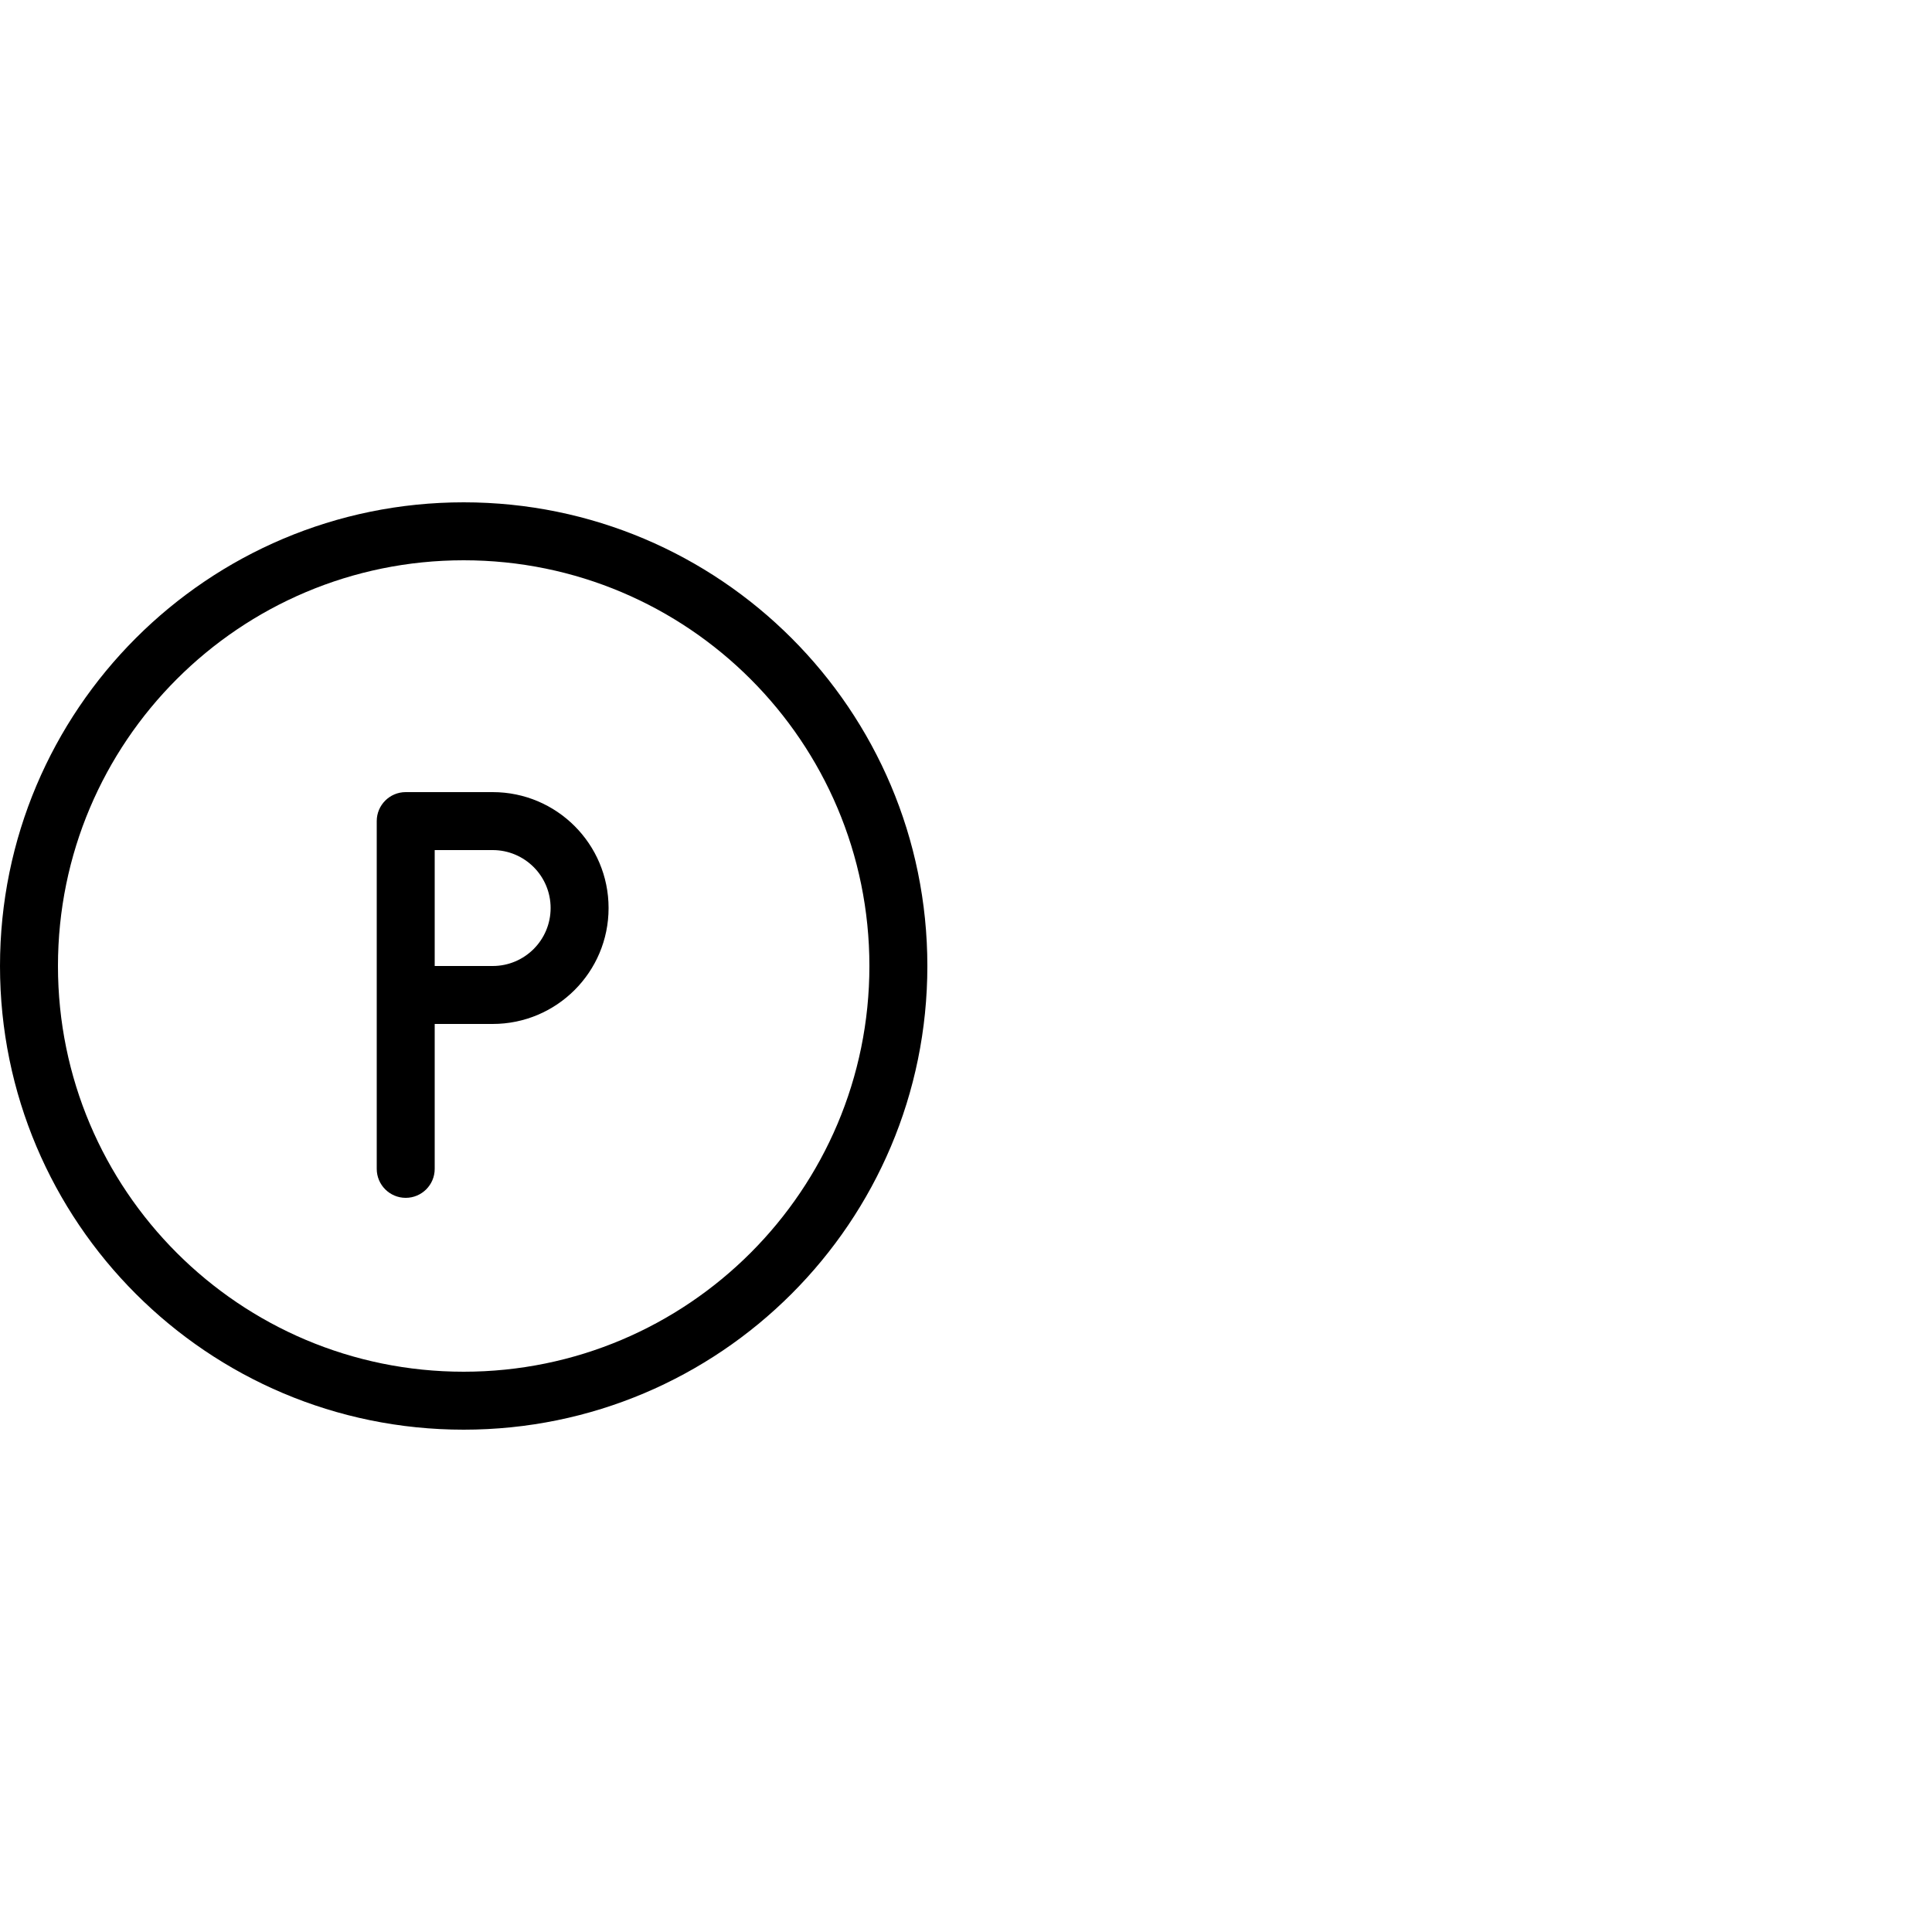
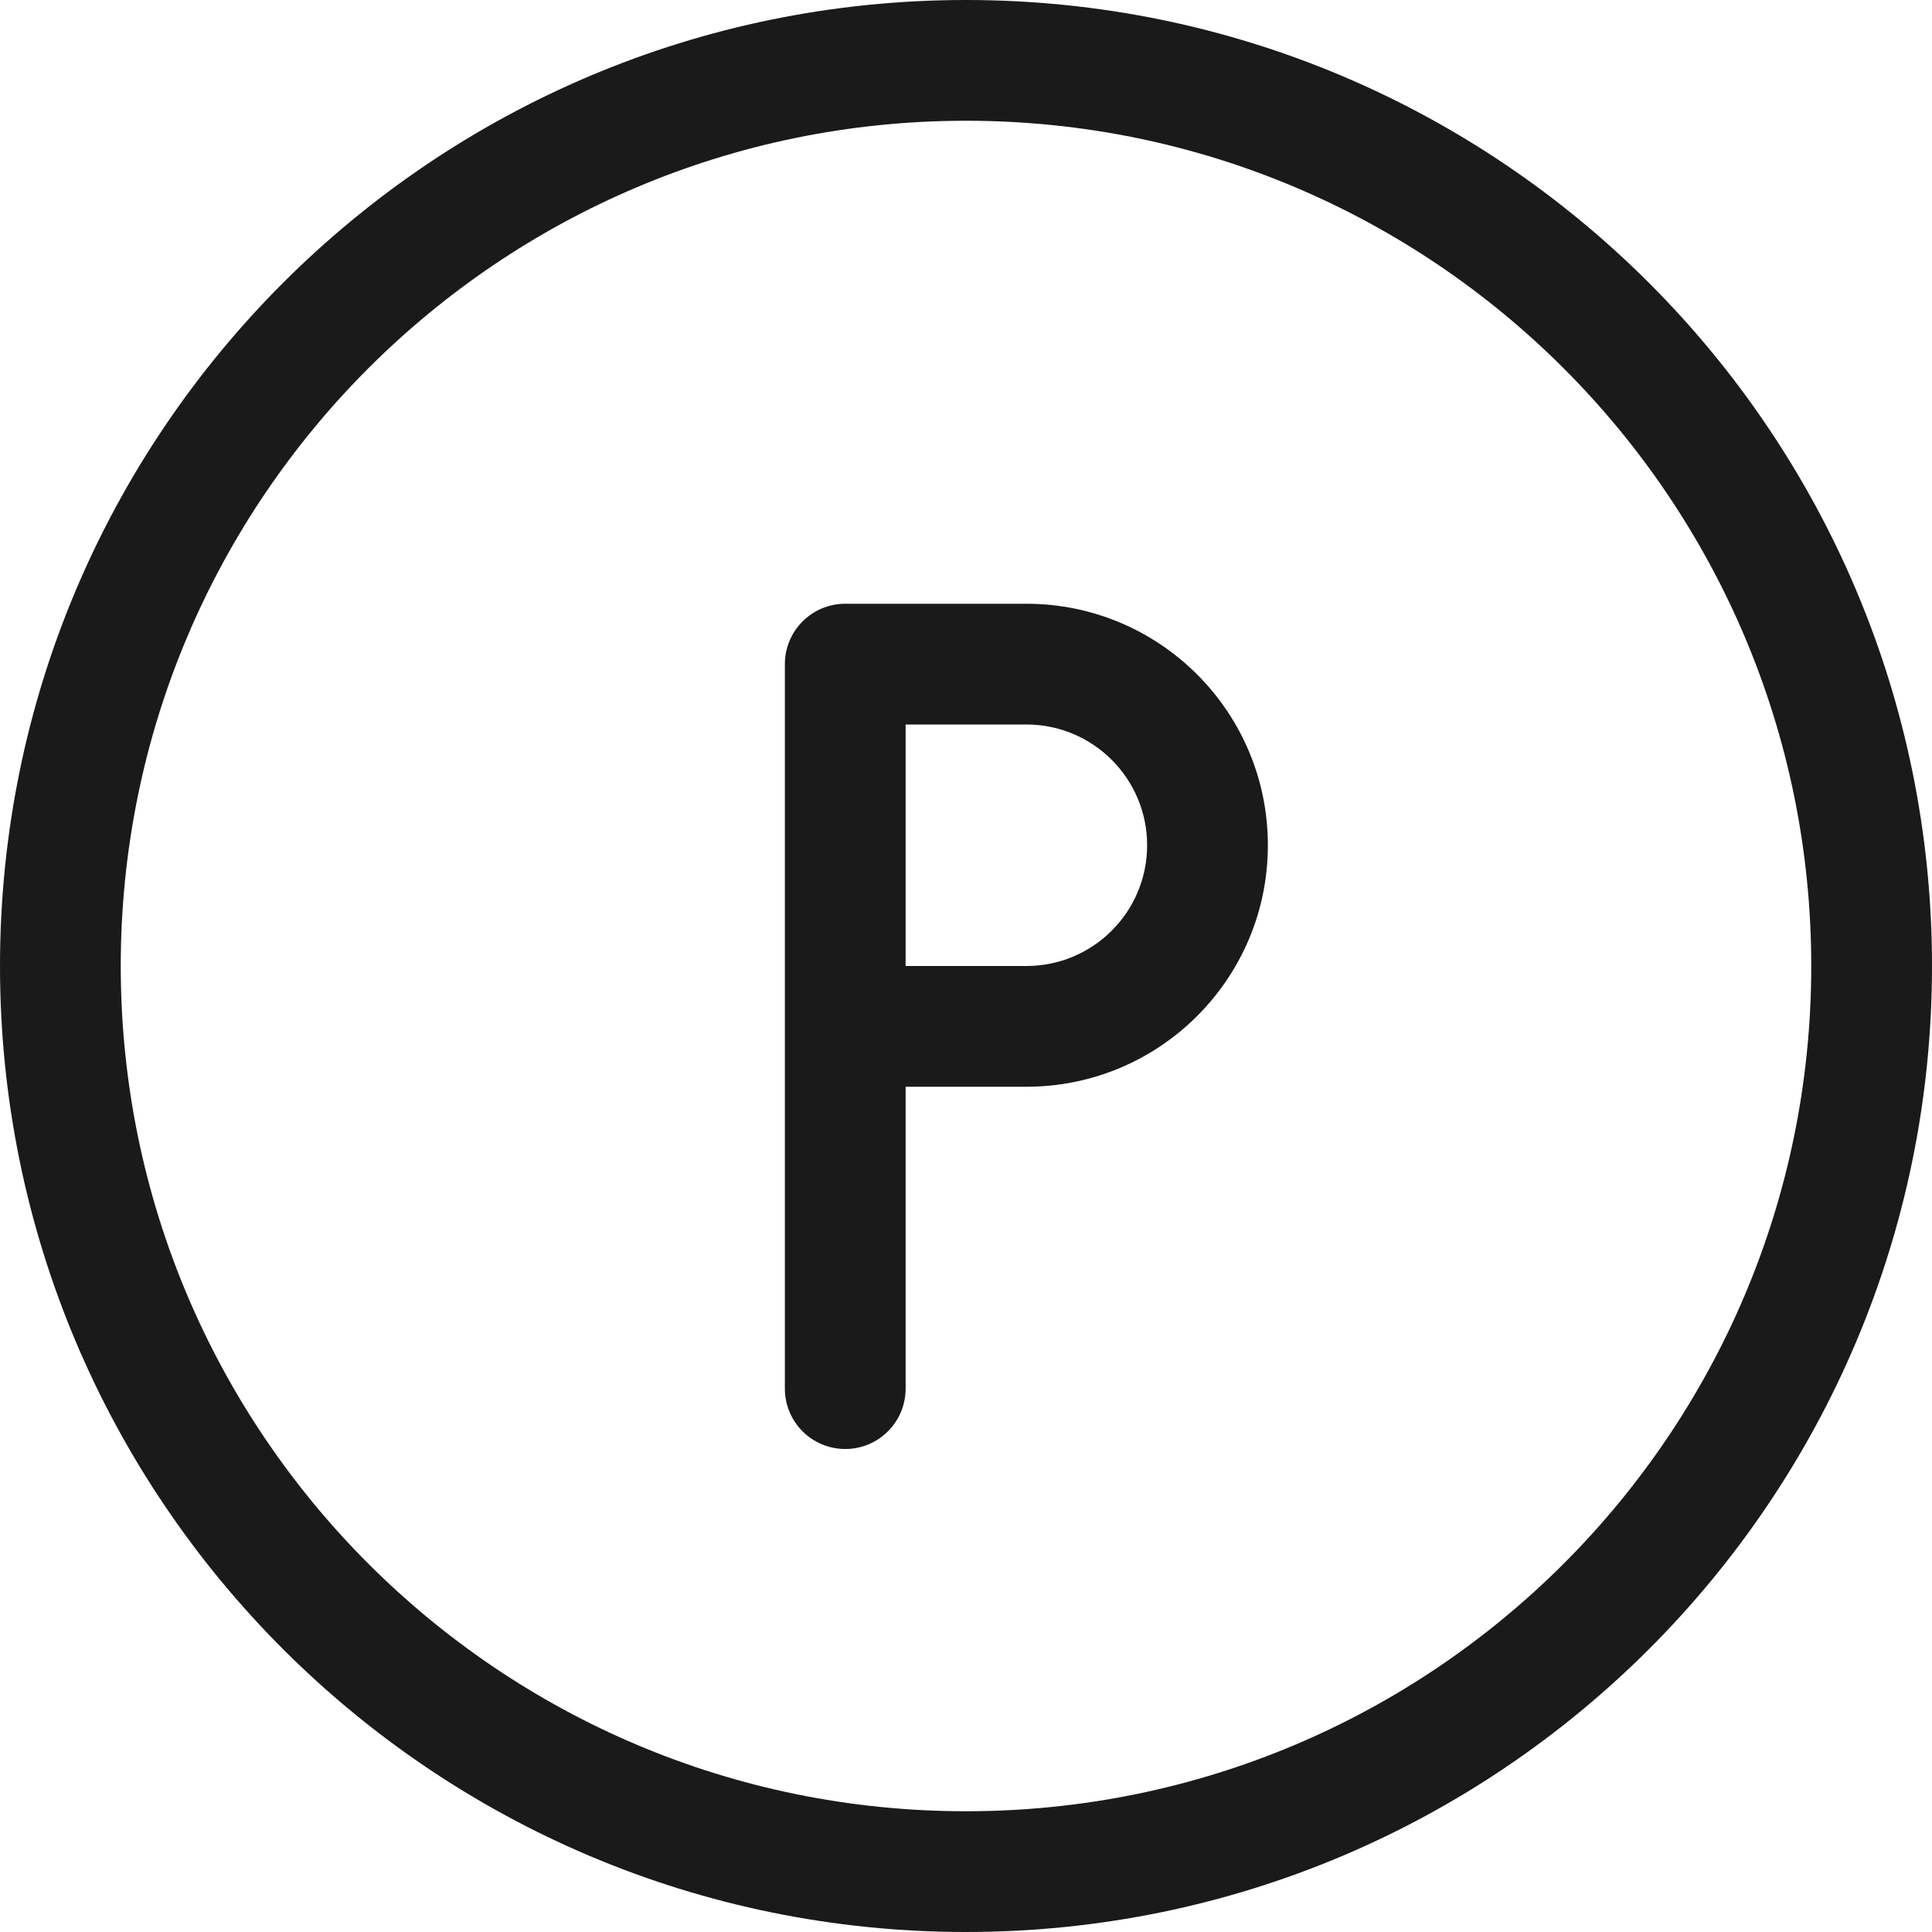
- <svg xmlns="http://www.w3.org/2000/svg" viewbox="0 0 24 24" width="50px">
-   <path d="M22.5 12c0 5.799-4.701 10.5-10.5 10.5S1.5 17.799 1.5 12 6.201 1.5 12 1.5 22.5 6.201 22.5 12m1.5 0c0-6.627-5.373-12-12-12S0 5.373 0 12s5.373 12 12 12 12-5.373 12-12m-9.75-1.5a1.5 1.5 0 0 1-1.5 1.5H10.5l.75.75v-4.5L10.5 9h2.25a1.5 1.5 0 0 1 1.5 1.5m1.5 0a3 3 0 0 0-3-3H10.5a.75.75 0 0 0-.75.75v4.5c0 .414.336.75.75.75h2.25a3 3 0 0 0 3-3m-4.5 6.75v-4.5a.75.75 0 0 0-1.5 0v4.5a.75.75 0 0 0 1.5 0" />
+ <svg xmlns="http://www.w3.org/2000/svg" class="bk-icon -streamline-parking_sign ph-icon" height="20" width="20" viewBox="0 0 24 24" role="presentation" aria-hidden="true" focusable="false">
+   <path d="M22.5 12c0 5.799-4.701 10.5-10.5 10.5S1.5 17.799 1.5 12 6.201 1.5 12 1.5 22.5 6.201 22.5 12zm1.5 0c0-6.627-5.373-12-12-12S0 5.373 0 12s5.373 12 12 12 12-5.373 12-12zm-9.75-1.5a1.5 1.5 0 0 1-1.5 1.5H10.5l.75.75v-4.5L10.5 9h2.25a1.5 1.5 0 0 1 1.5 1.5zm1.5 0a3 3 0 0 0-3-3H10.5a.75.75 0 0 0-.75.75v4.5c0 .414.336.75.75.75h2.25a3 3 0 0 0 3-3zm-4.5 6.75v-4.5a.75.75 0 0 0-1.5 0v4.5a.75.75 0 0 0 1.5 0z" fill="#1A1A1A" />
</svg>
